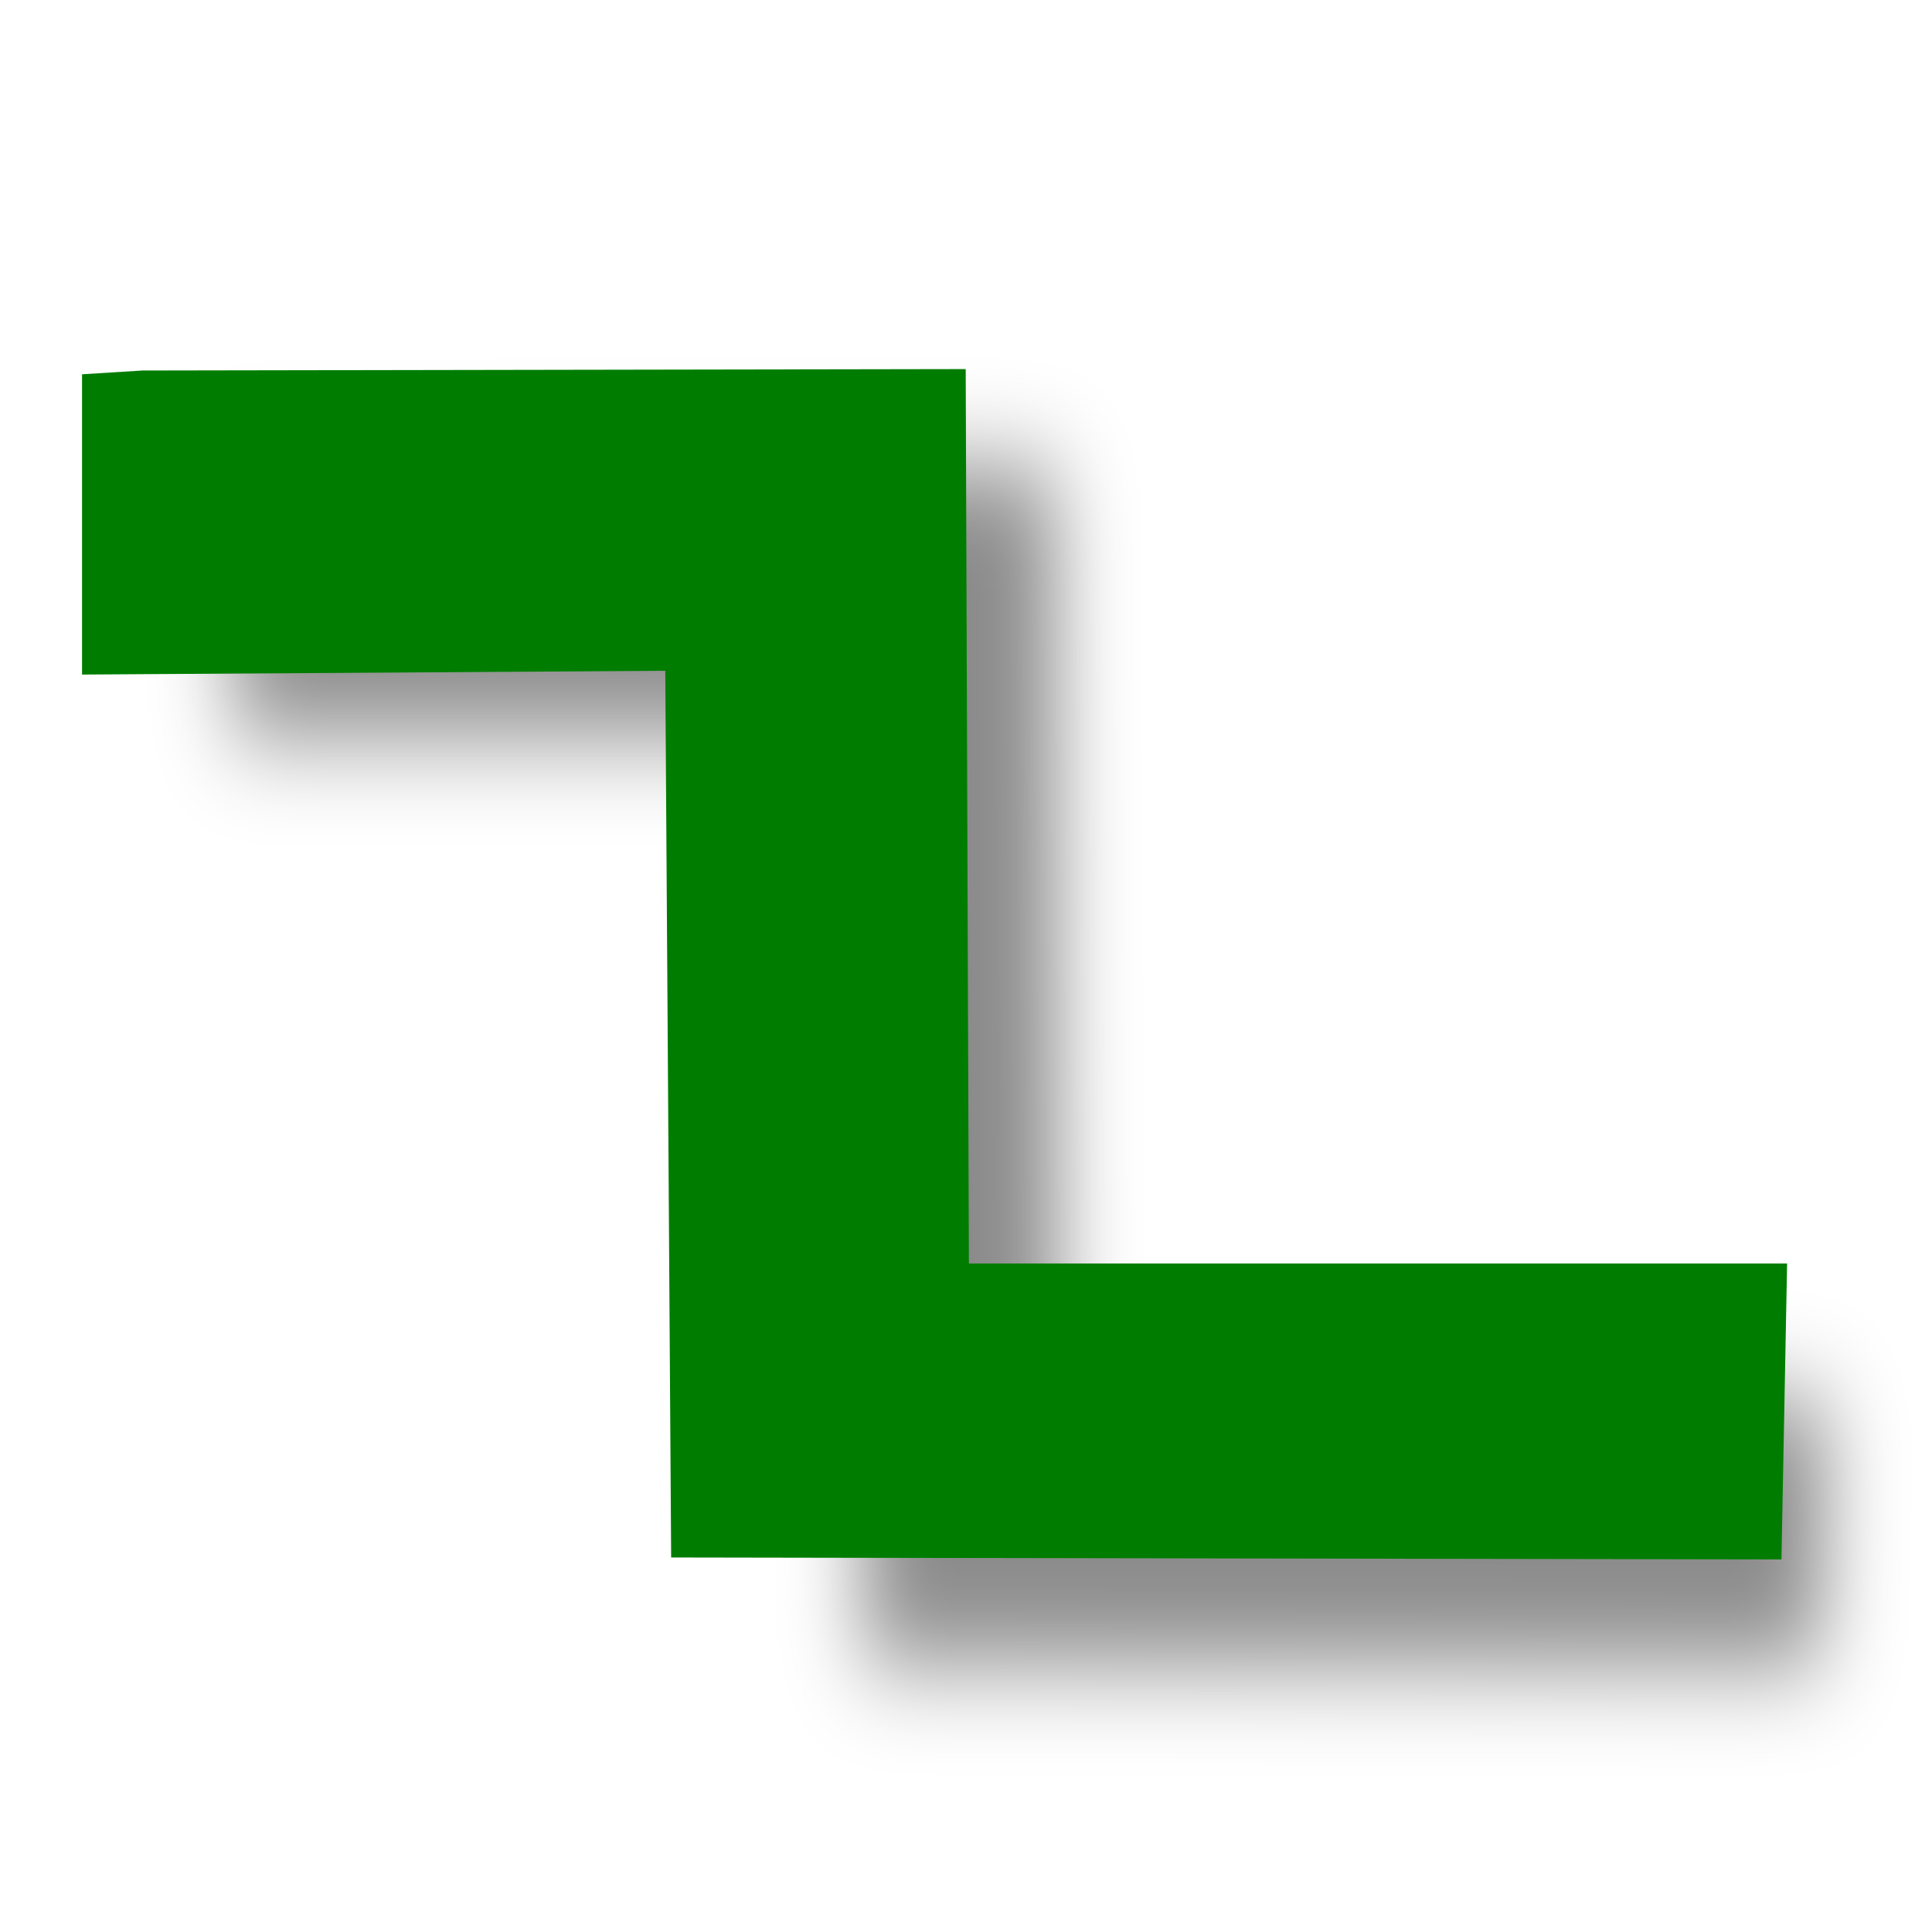
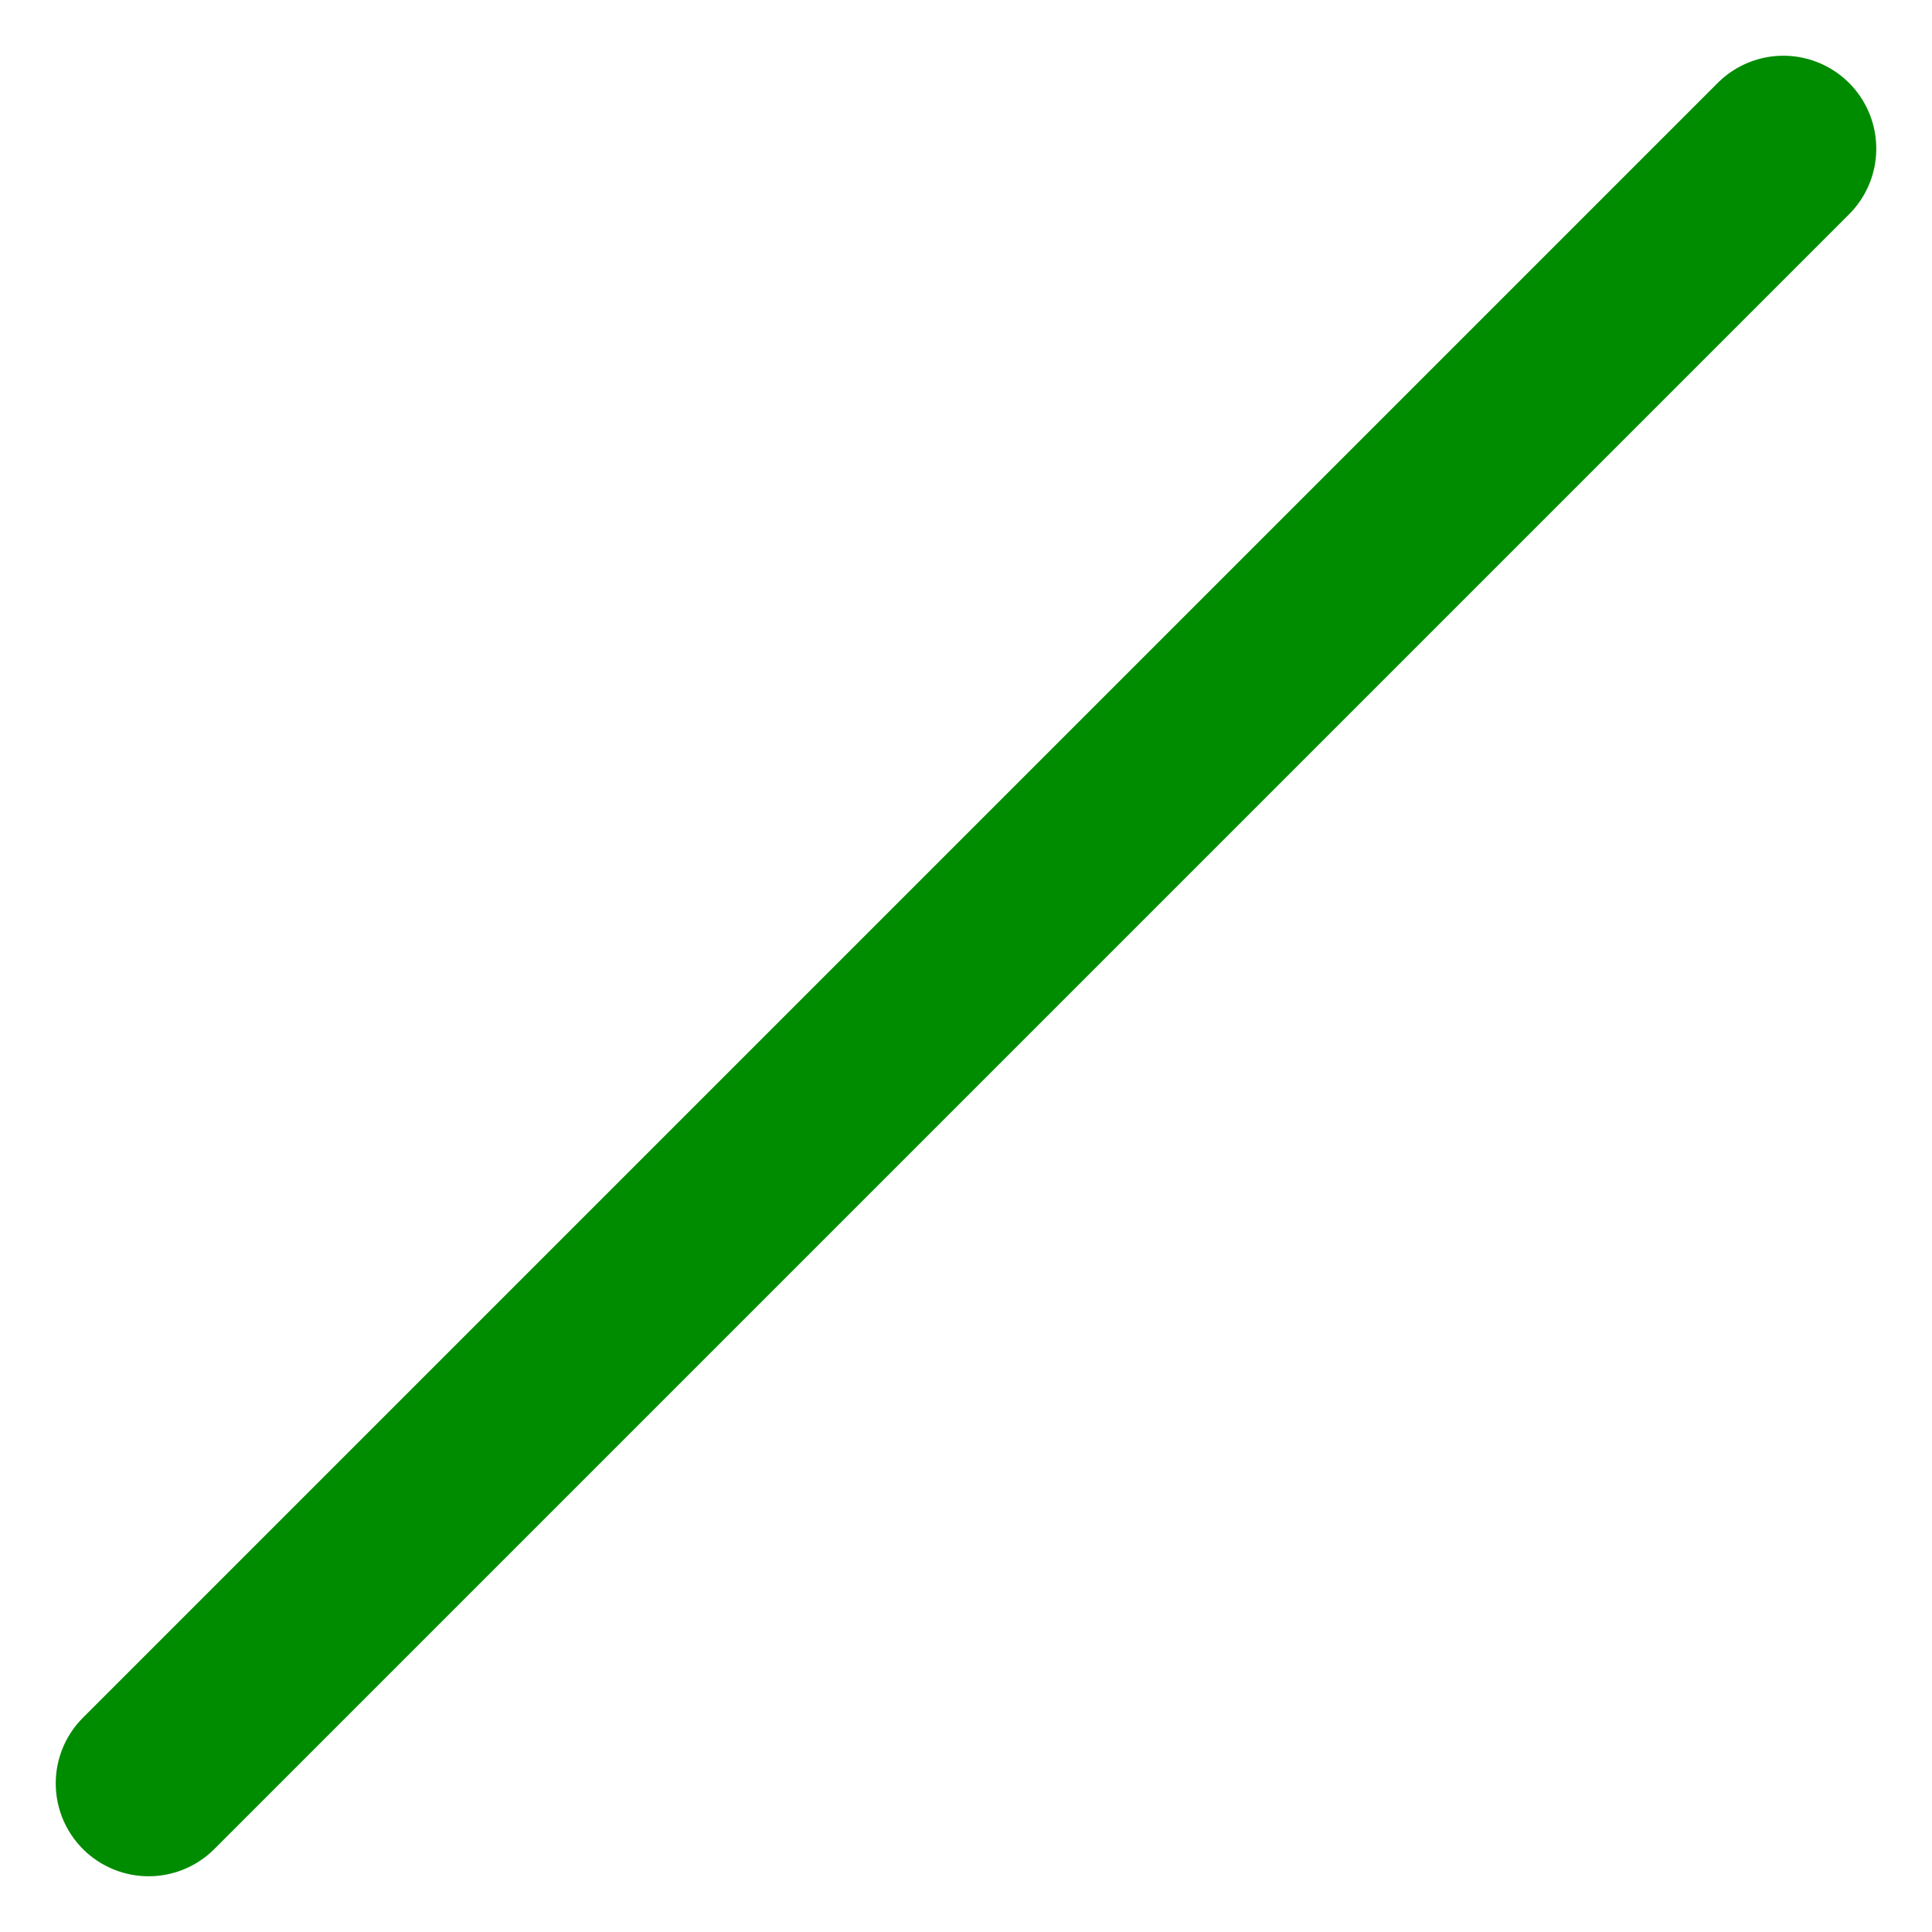
<svg xmlns="http://www.w3.org/2000/svg" height="26" width="26" version="1.1" id="svg2">
-   <defs id="defs4">
-     <filter id="a" height="1.202" width="1.116" color-interpolation-filters="sRGB" y="-0.101" x="-0.058">
-       <feGaussianBlur stdDeviation="0.883" id="feGaussianBlur7" />
-     </filter>
-   </defs>
-   <g transform="matrix(2.4566,0,0,2.2316,-37.589,-61.022)" id="g9">
-     <rect height="16" width="16" y="0" x="0" id="rect11" style="fill-opacity:0" />
-   </g>
-   <g transform="matrix(1.588071,0,0,1.507265,1.217987,1.559322)" id="g13">
-     <rect height="16" width="16" y="0" x="0" id="rect15" style="fill-opacity:0" />
-   </g>
-   <path style="opacity:0.457;fill-rule:evenodd;filter:url(#a)" id="path27" d="m -89.671,-7.564 18.873,-0.025 0.074,16.365 h 17.632 l -0.13,4.666 -21.99,-0.034 -0.135,-16.298 h -14.324 v -4.674 z" transform="matrix(0.5869791,0,0,0.7665149,55.76088,12.11552)" />
-   <path style="fill:#007d00;fill-rule:evenodd" id="path29" d="m 1.918,4.986 11.078,-0.019 0.043,12.036 11.011,0 -0.076,3.983 -14.942,-0.026 -0.079,-11.933 -7.849,0.051 0,-4.041 z" />
+   <defs id="defs4" />
+   <path style="fill:none;stroke:#008c00;stroke-width:2.5;stroke-linecap:round;stroke-linejoin:miter;stroke-miterlimit:4;stroke-opacity:1;stroke-dasharray:none" d="M 2,24 24,2" id="path3753" />
</svg>
